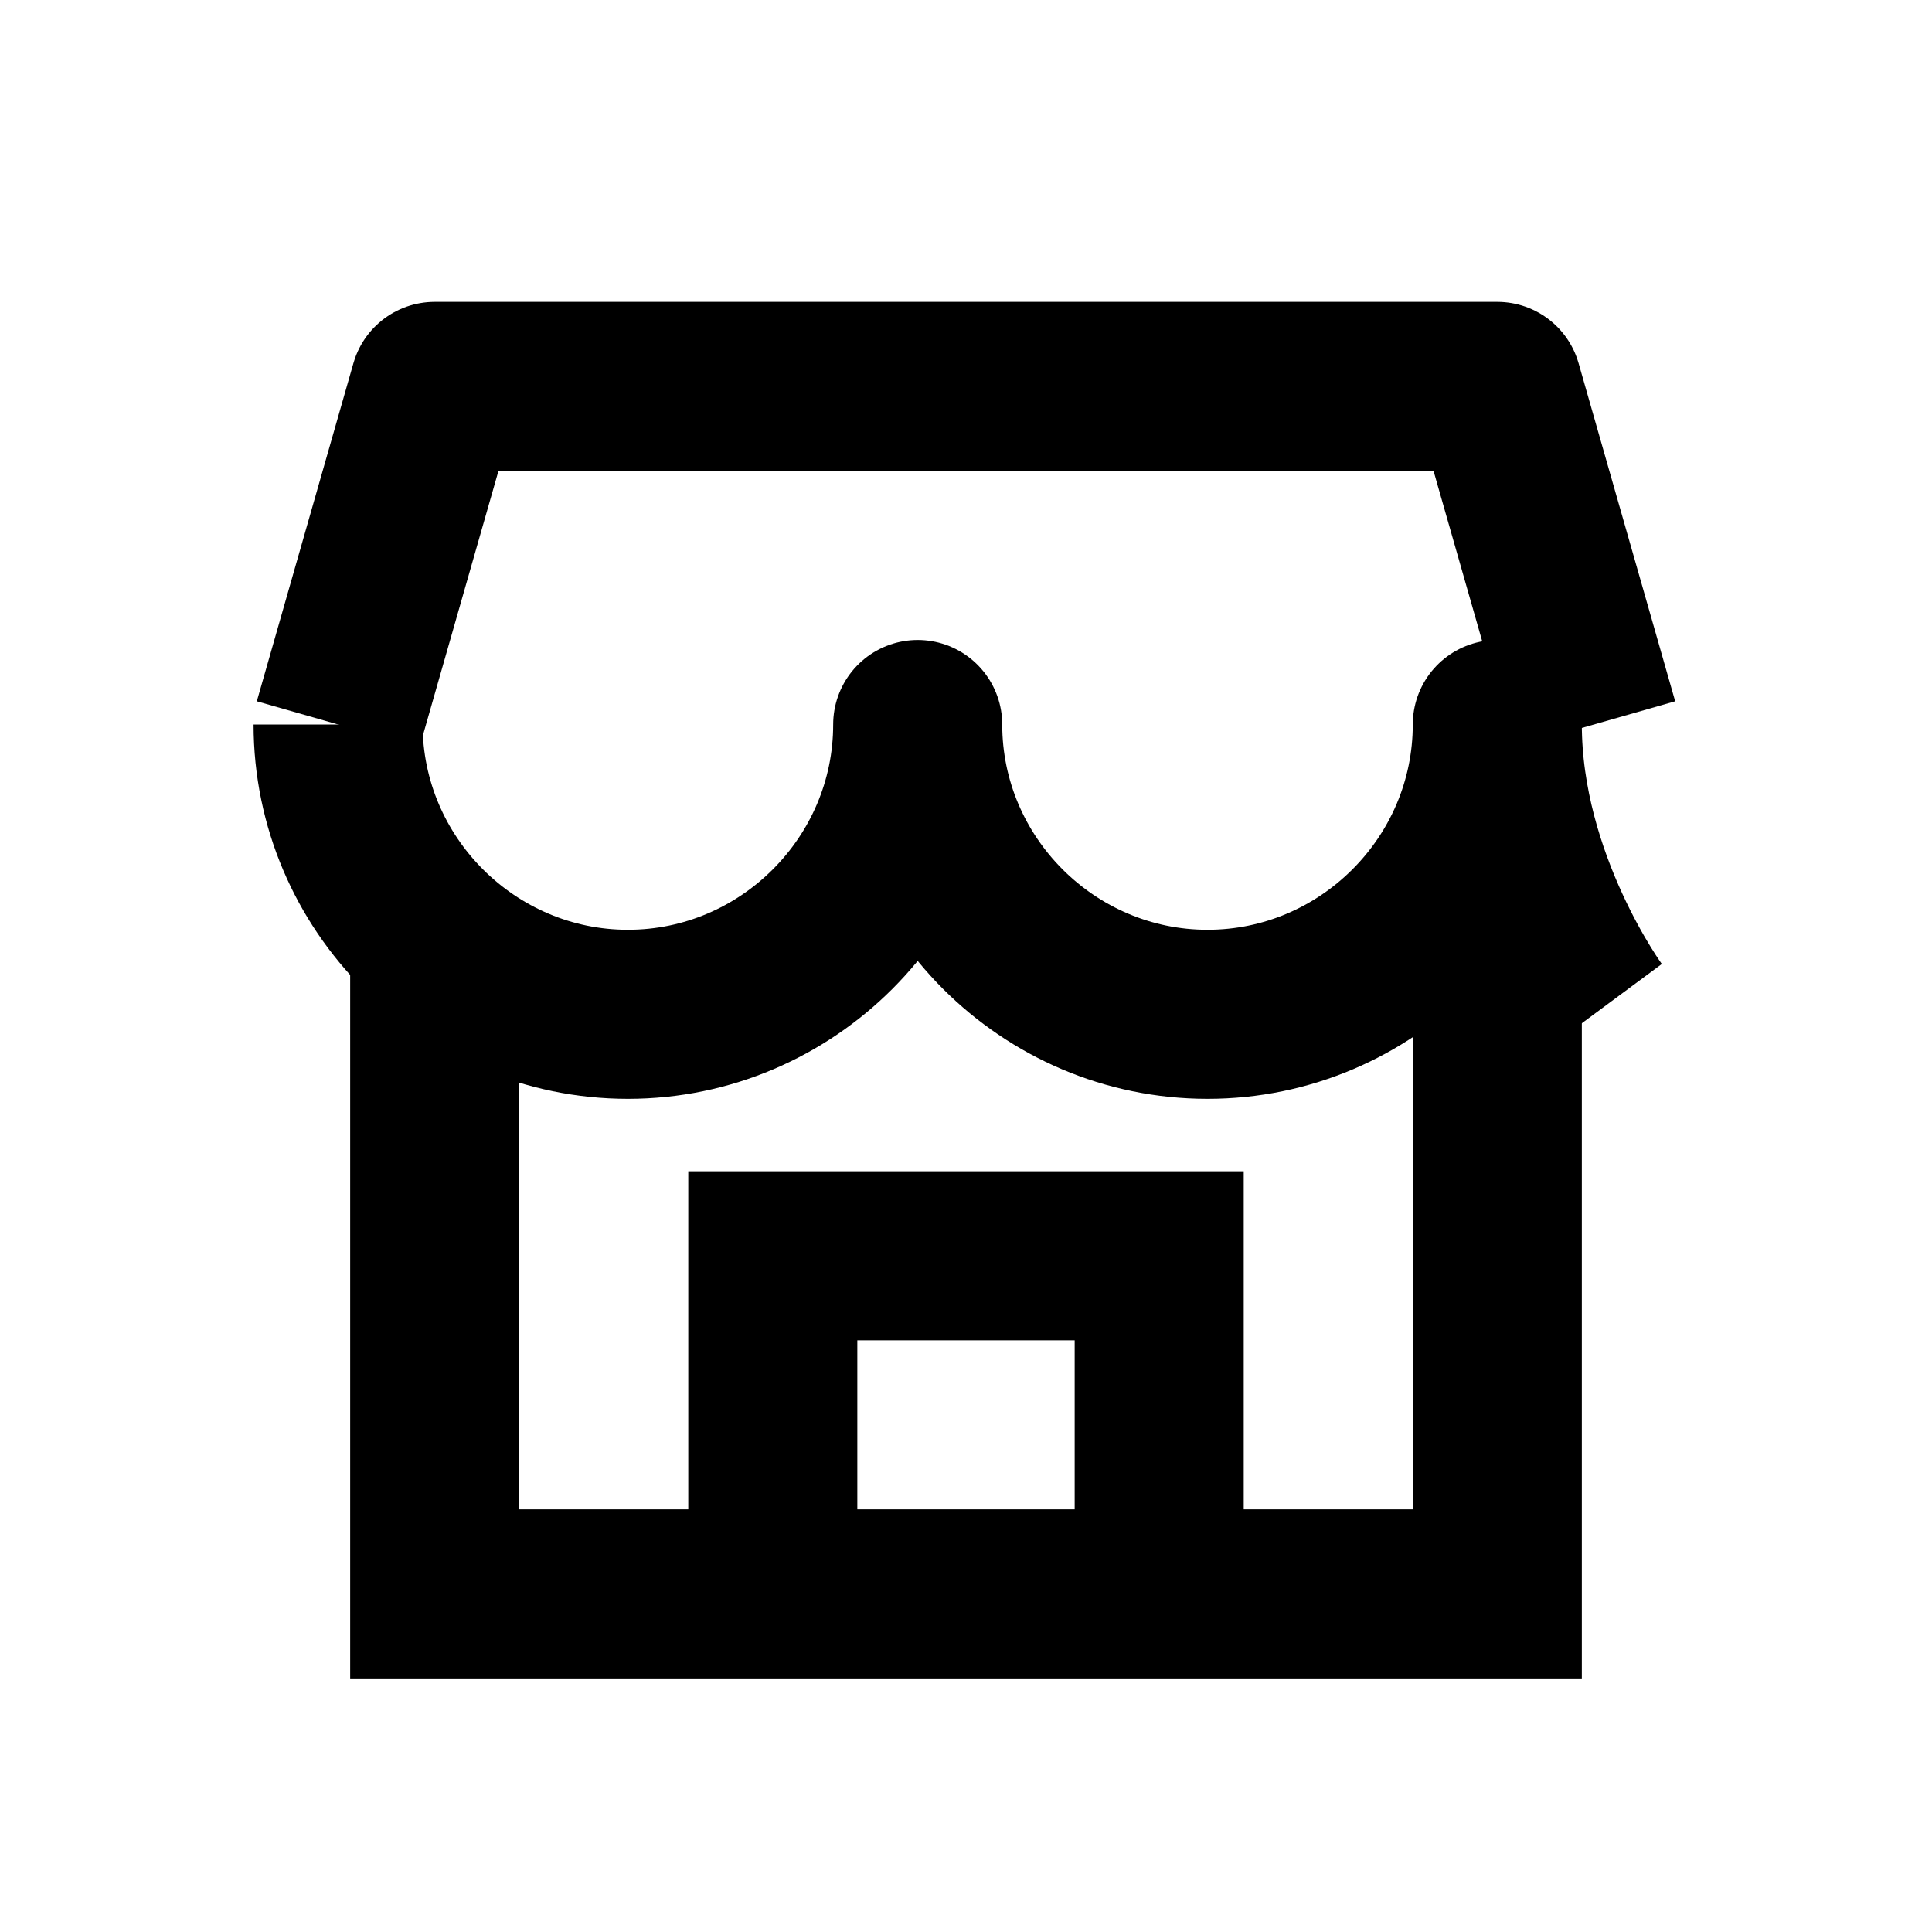
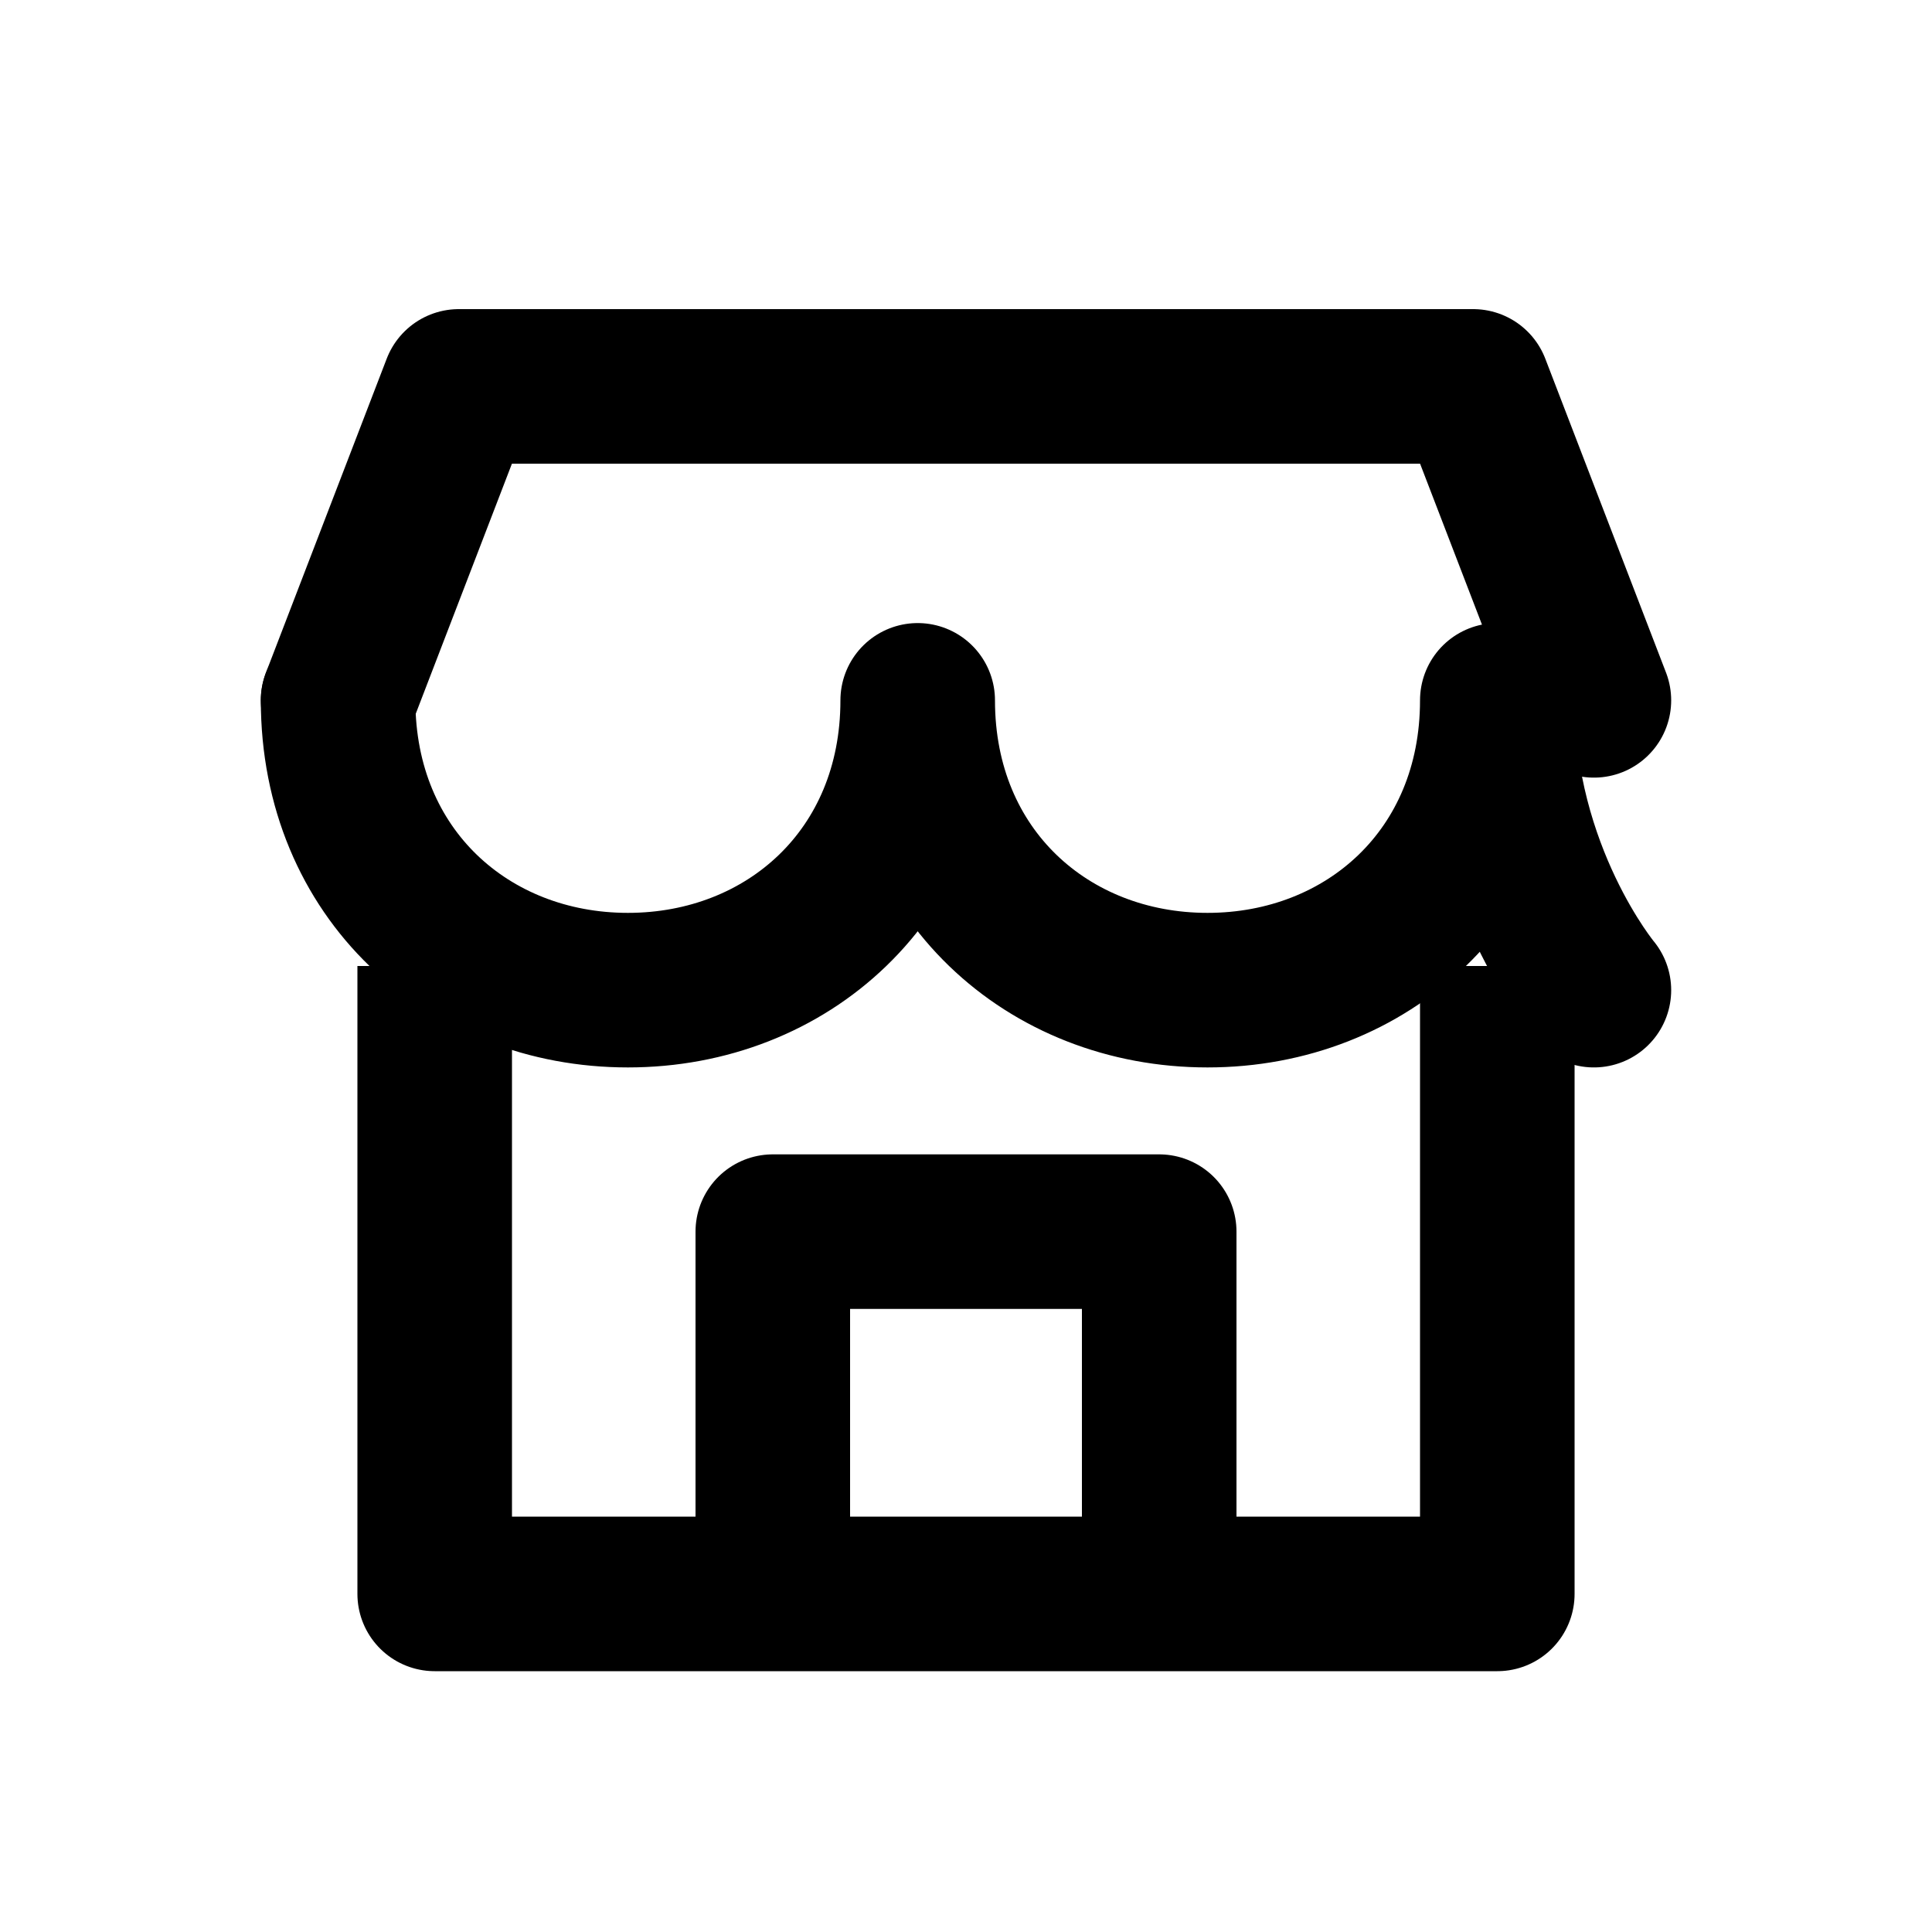
<svg xmlns="http://www.w3.org/2000/svg" width="40" height="40" viewBox="0 0 40 40" fill="none">
-   <path d="M7 15L9 8H31L33 15" stroke="#000000" stroke-width="3.5" stroke-linejoin="round" />
-   <path d="M7 15C7 18.3 9.7 21 13 21C16.3 21 19 18.3 19 15C19 18.3 21.7 21 25 21C28.3 21 31 18.3 31 15C31 18.3 33 21 33 21" stroke="#000000" stroke-width="3.5" stroke-linejoin="round" />
-   <path d="M9 20V33H31V20" stroke="#000000" stroke-width="3.5" />
-   <path d="M16 33V26H24V33" stroke="#000000" stroke-width="3.5" />
+   <path d="M7 14.5L9.5 8H30.5L33 14.5" stroke="#000000" stroke-width="3.2" stroke-linecap="round" stroke-linejoin="round" />
+   <path d="M7 14.5C7 18.1 9.7 20.5 13 20.5C16.3 20.5 19 18.1 19 14.5C19 18.1 21.7 20.5 25 20.5C28.3 20.5 31 18.1 31 14.5C31 18.1 33 20.5 33 20.5" stroke="#000000" stroke-width="3.2" stroke-linecap="round" stroke-linejoin="round" />
+   <path d="M9 20V33H31V20" stroke="#000000" stroke-width="3.2" stroke-linejoin="round" />
+   <path d="M16 33V25.5H24V33" stroke="#000000" stroke-width="3.2" stroke-linejoin="round" />
</svg>
